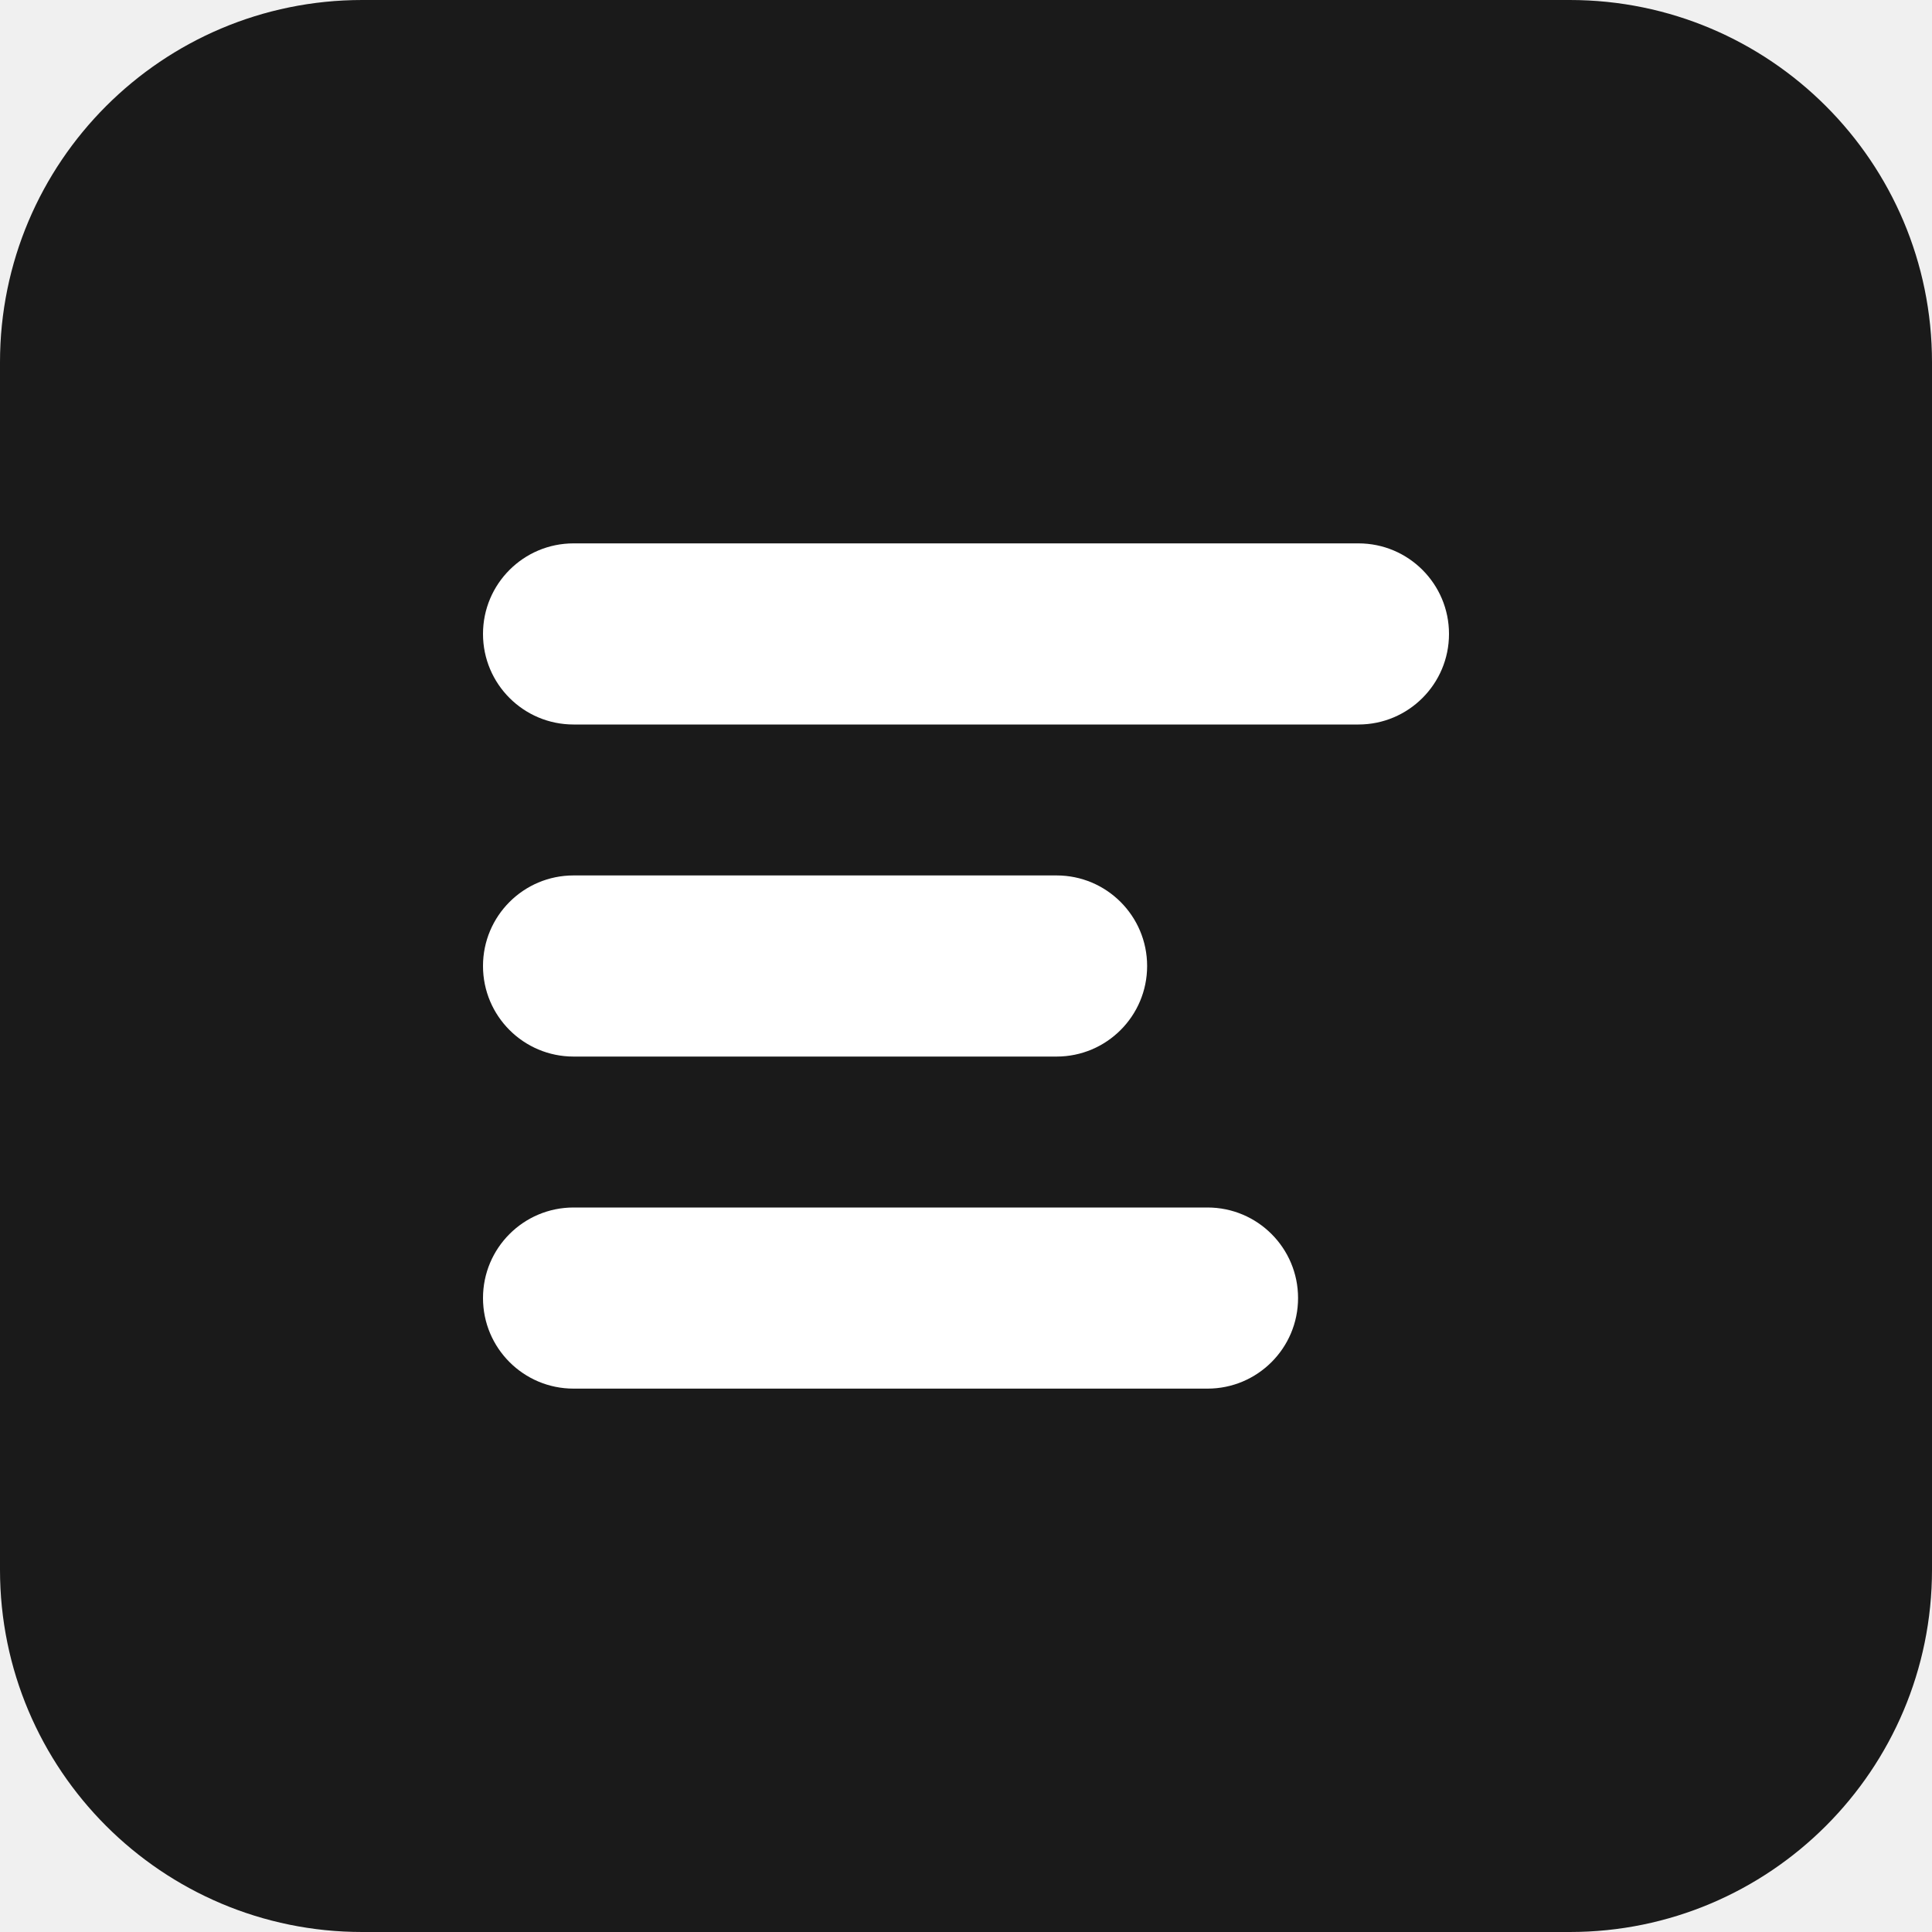
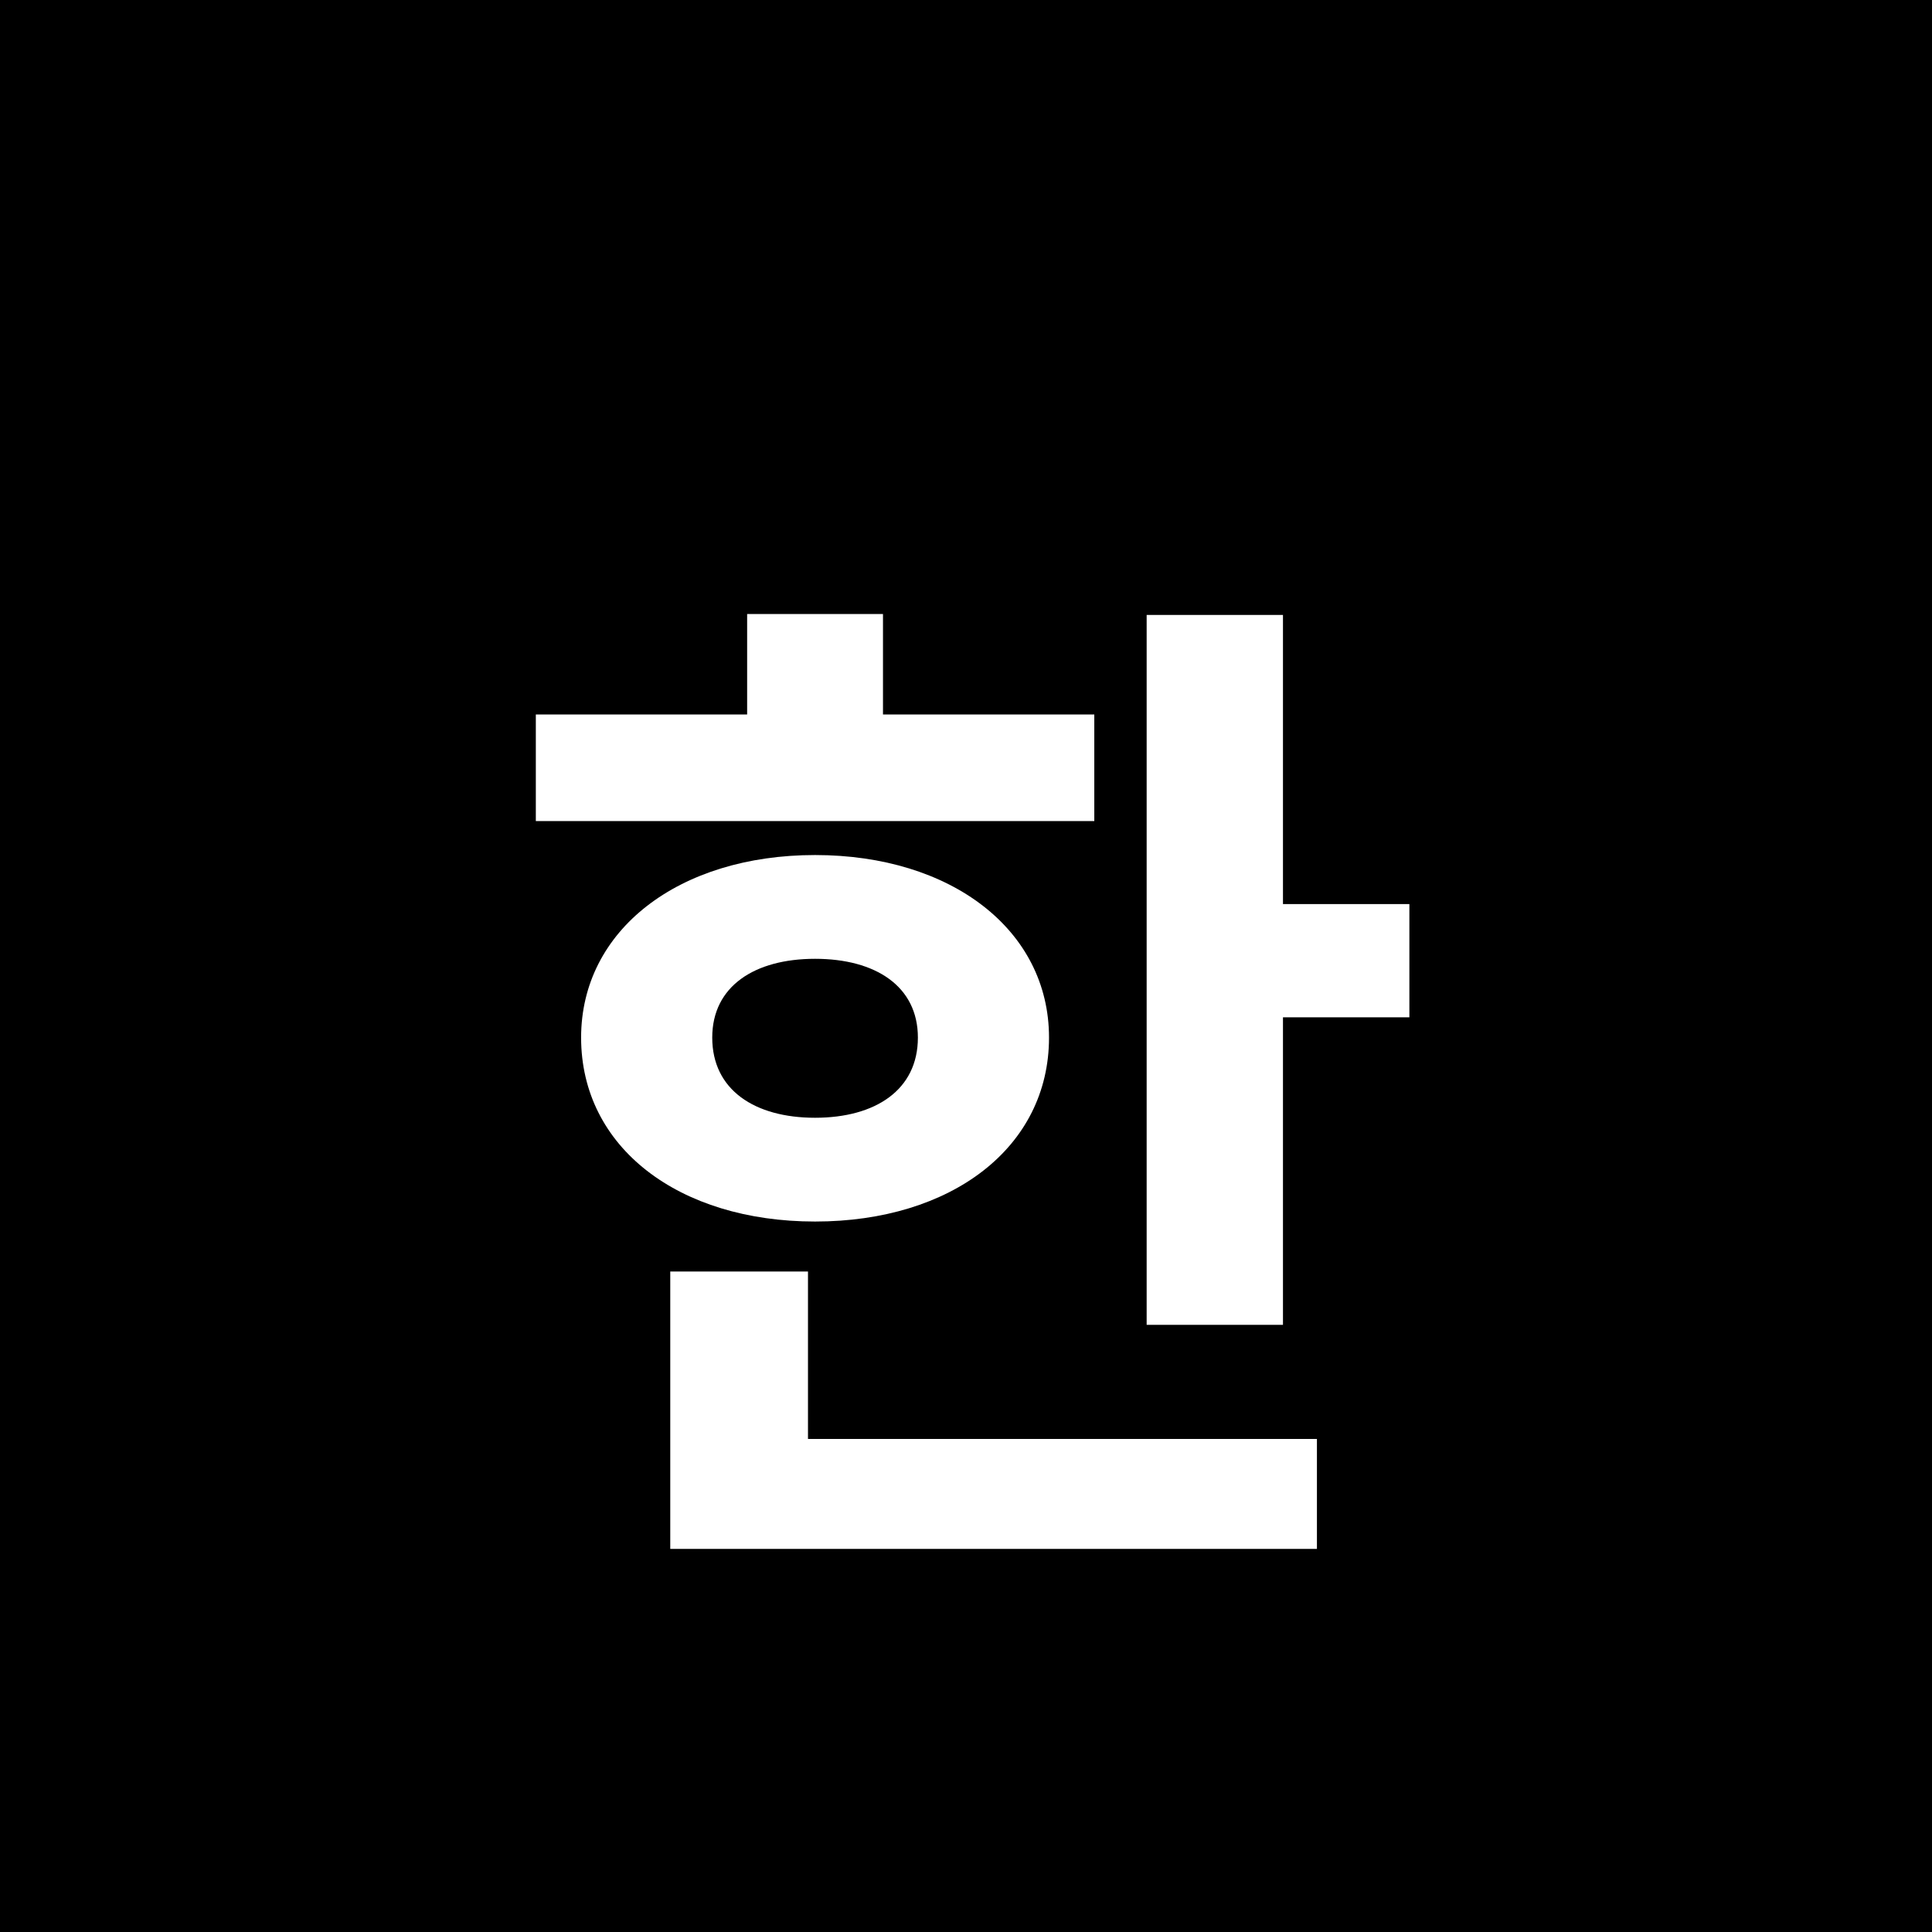
<svg xmlns="http://www.w3.org/2000/svg" viewBox="0 0 64 64">
-   <rect width="64" height="64" rx="12" fill="#1a1a1a" />
-   <rect x="16" y="18" width="32" height="6" rx="3" fill="#ffffff" />
-   <rect x="16" y="29" width="22" height="6" rx="3" fill="#ffffff" />
-   <rect x="16" y="40" width="27" height="6" rx="3" fill="#ffffff" />
+   <rect width="64" height="64" fill="#000000" />
+   <text x="32" y="34" text-anchor="middle" dominant-baseline="central" fill="#ffffff" font-family="Apple SD Gothic Neo, Noto Sans KR, Pretendard, sans-serif" font-size="34" font-weight="700">한</text>
</svg>
